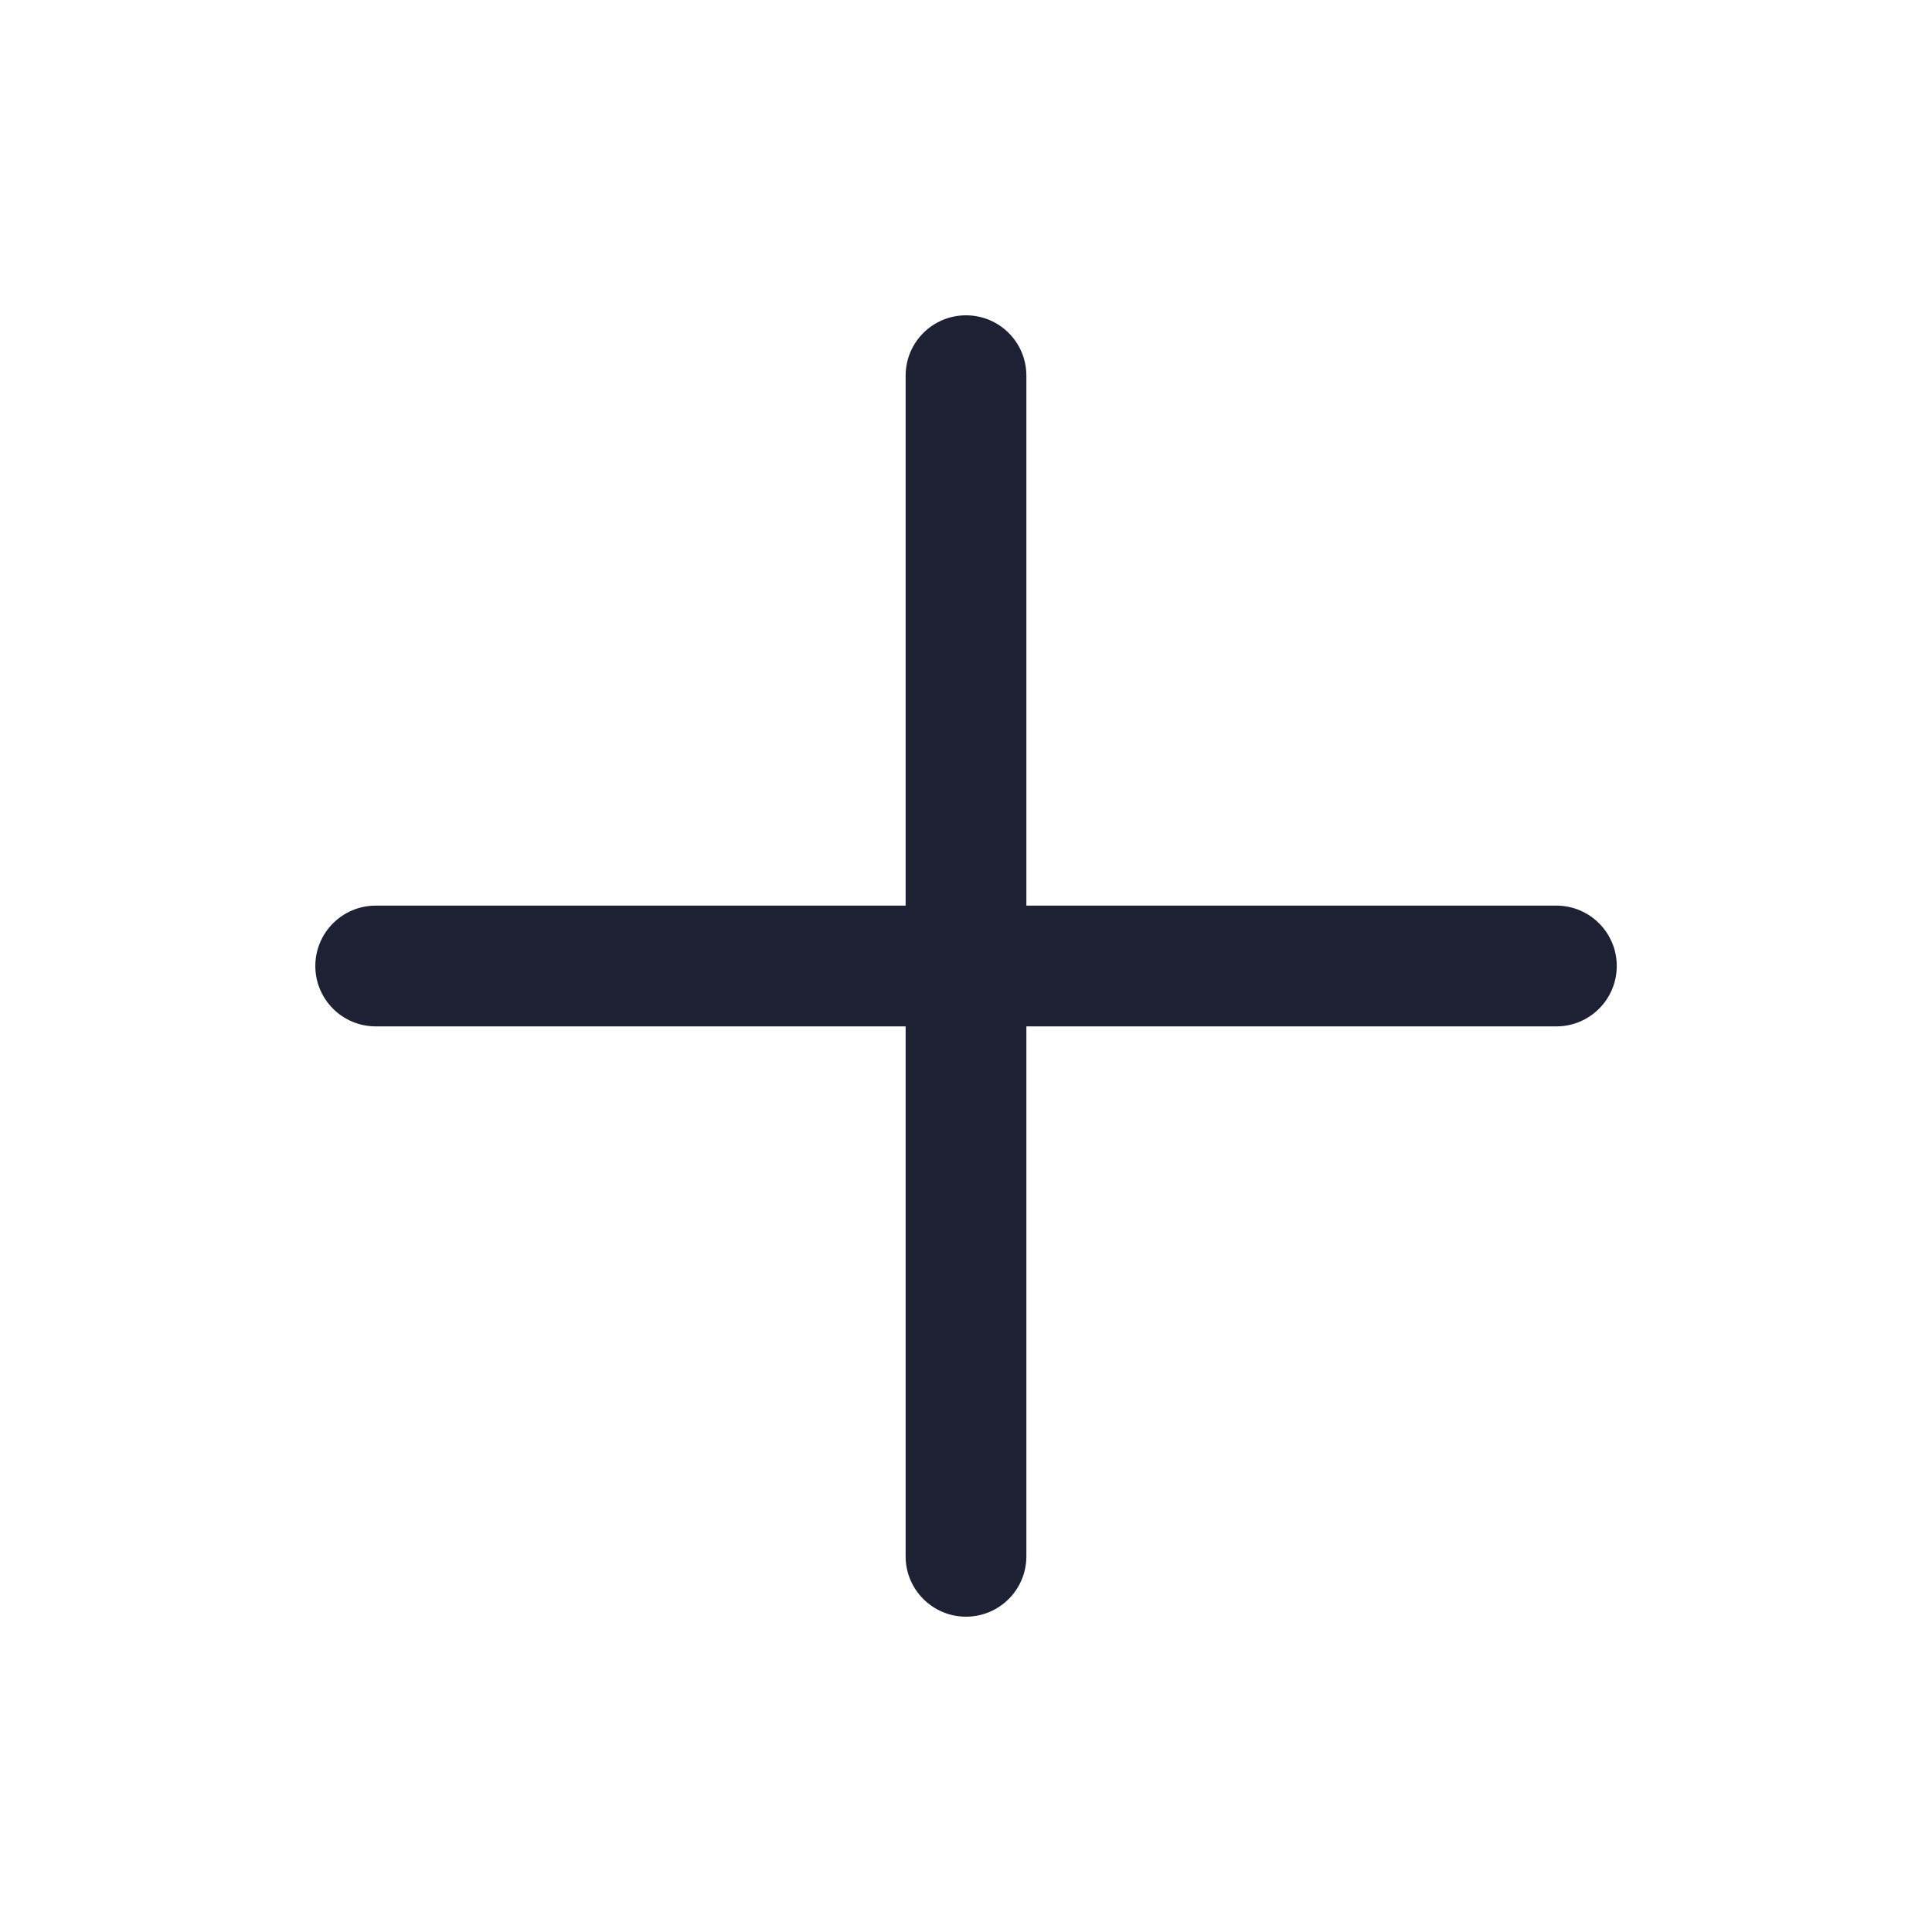
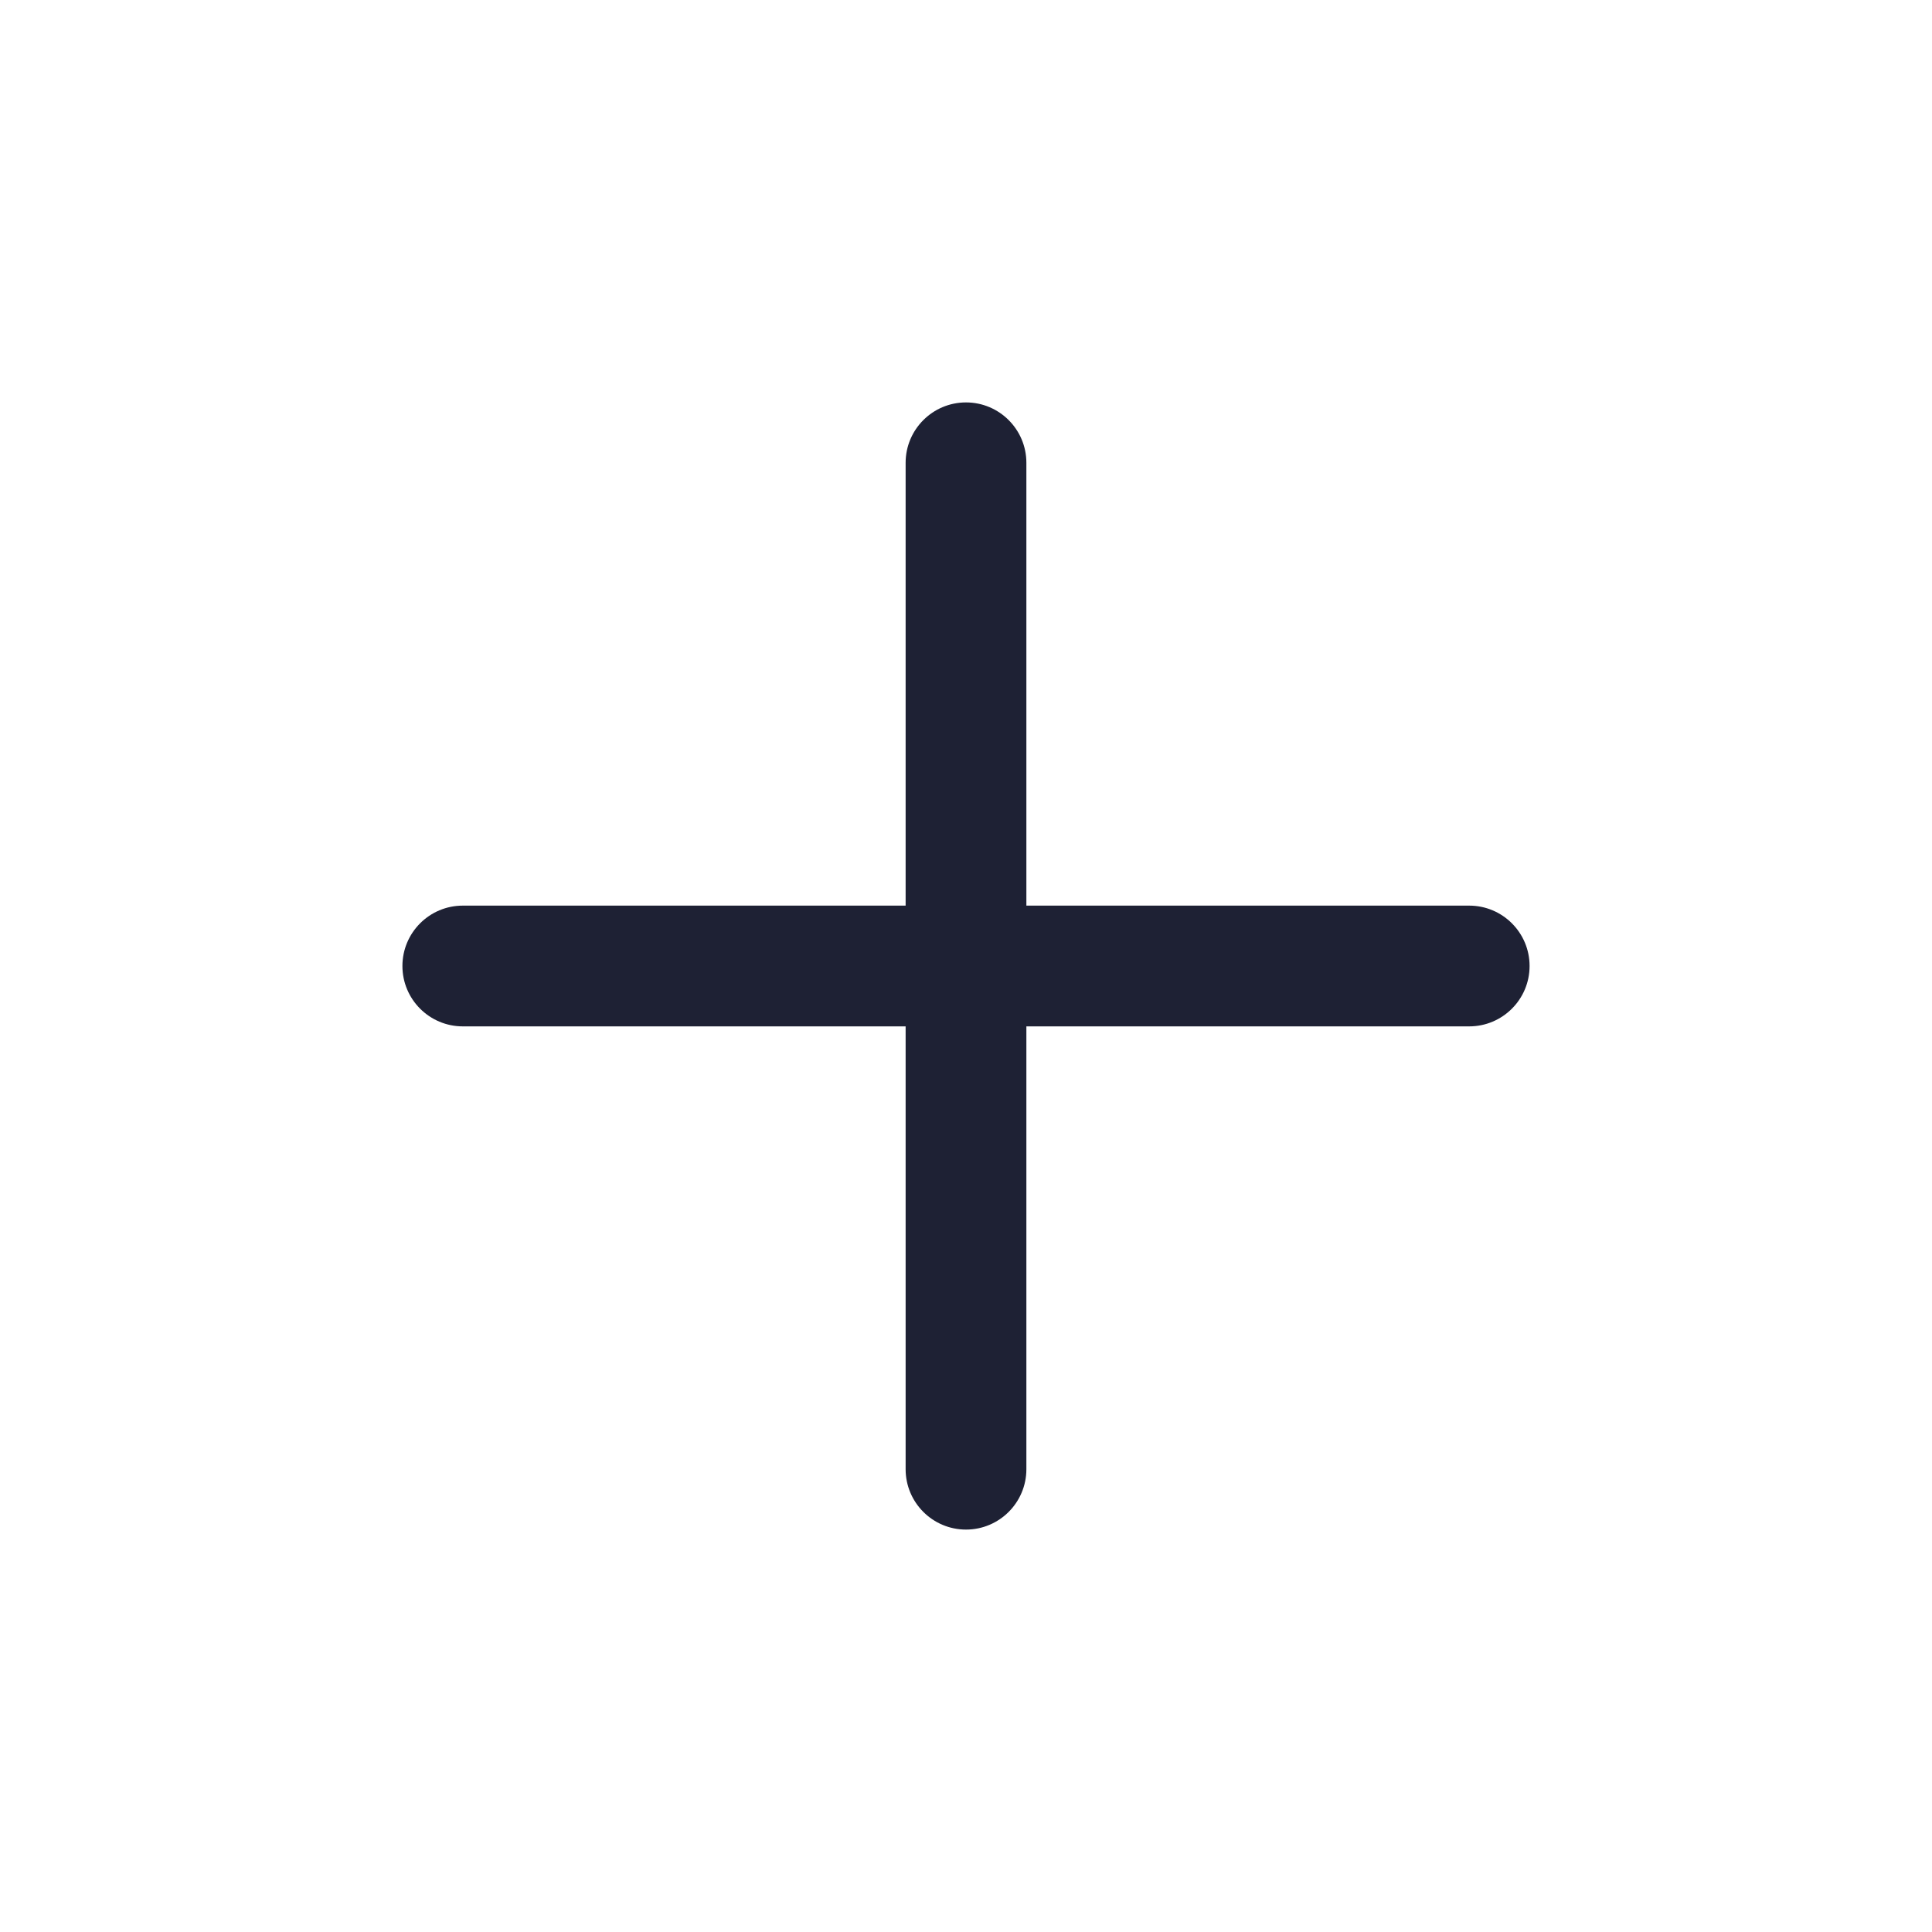
<svg xmlns="http://www.w3.org/2000/svg" width="24" height="24" viewBox="0 0 24 24" fill="none">
-   <path fill-rule="evenodd" clip-rule="evenodd" d="M12.75 4.667C12.75 4.252 12.415 3.917 12 3.917C11.586 3.917 11.25 4.252 11.25 4.667V11.25H4.667C4.253 11.25 3.917 11.586 3.917 12C3.917 12.414 4.253 12.75 4.667 12.75L11.25 12.75L11.25 19.333C11.25 19.747 11.586 20.083 12 20.083C12.415 20.083 12.75 19.747 12.75 19.333V12.75H19.334C19.748 12.75 20.084 12.414 20.084 12C20.084 11.586 19.748 11.25 19.334 11.25L12.75 11.25L12.75 4.667Z" fill="#1E2134" />
+   <path fill-rule="evenodd" clip-rule="evenodd" d="M12.75 5.749C12.75 5.335 12.414 4.999 12 4.999C11.586 4.999 11.25 5.335 11.25 5.749V11.25H5.749C5.335 11.25 4.999 11.586 4.999 12C4.999 12.414 5.335 12.75 5.749 12.75H11.25L11.25 18.251C11.25 18.665 11.586 19.001 12 19.001C12.414 19.001 12.75 18.665 12.75 18.251L12.75 12.75L18.251 12.75C18.665 12.75 19.001 12.414 19.001 12C19.001 11.586 18.665 11.25 18.251 11.25L12.75 11.25V5.749Z" fill="#1E2134" />
</svg>
